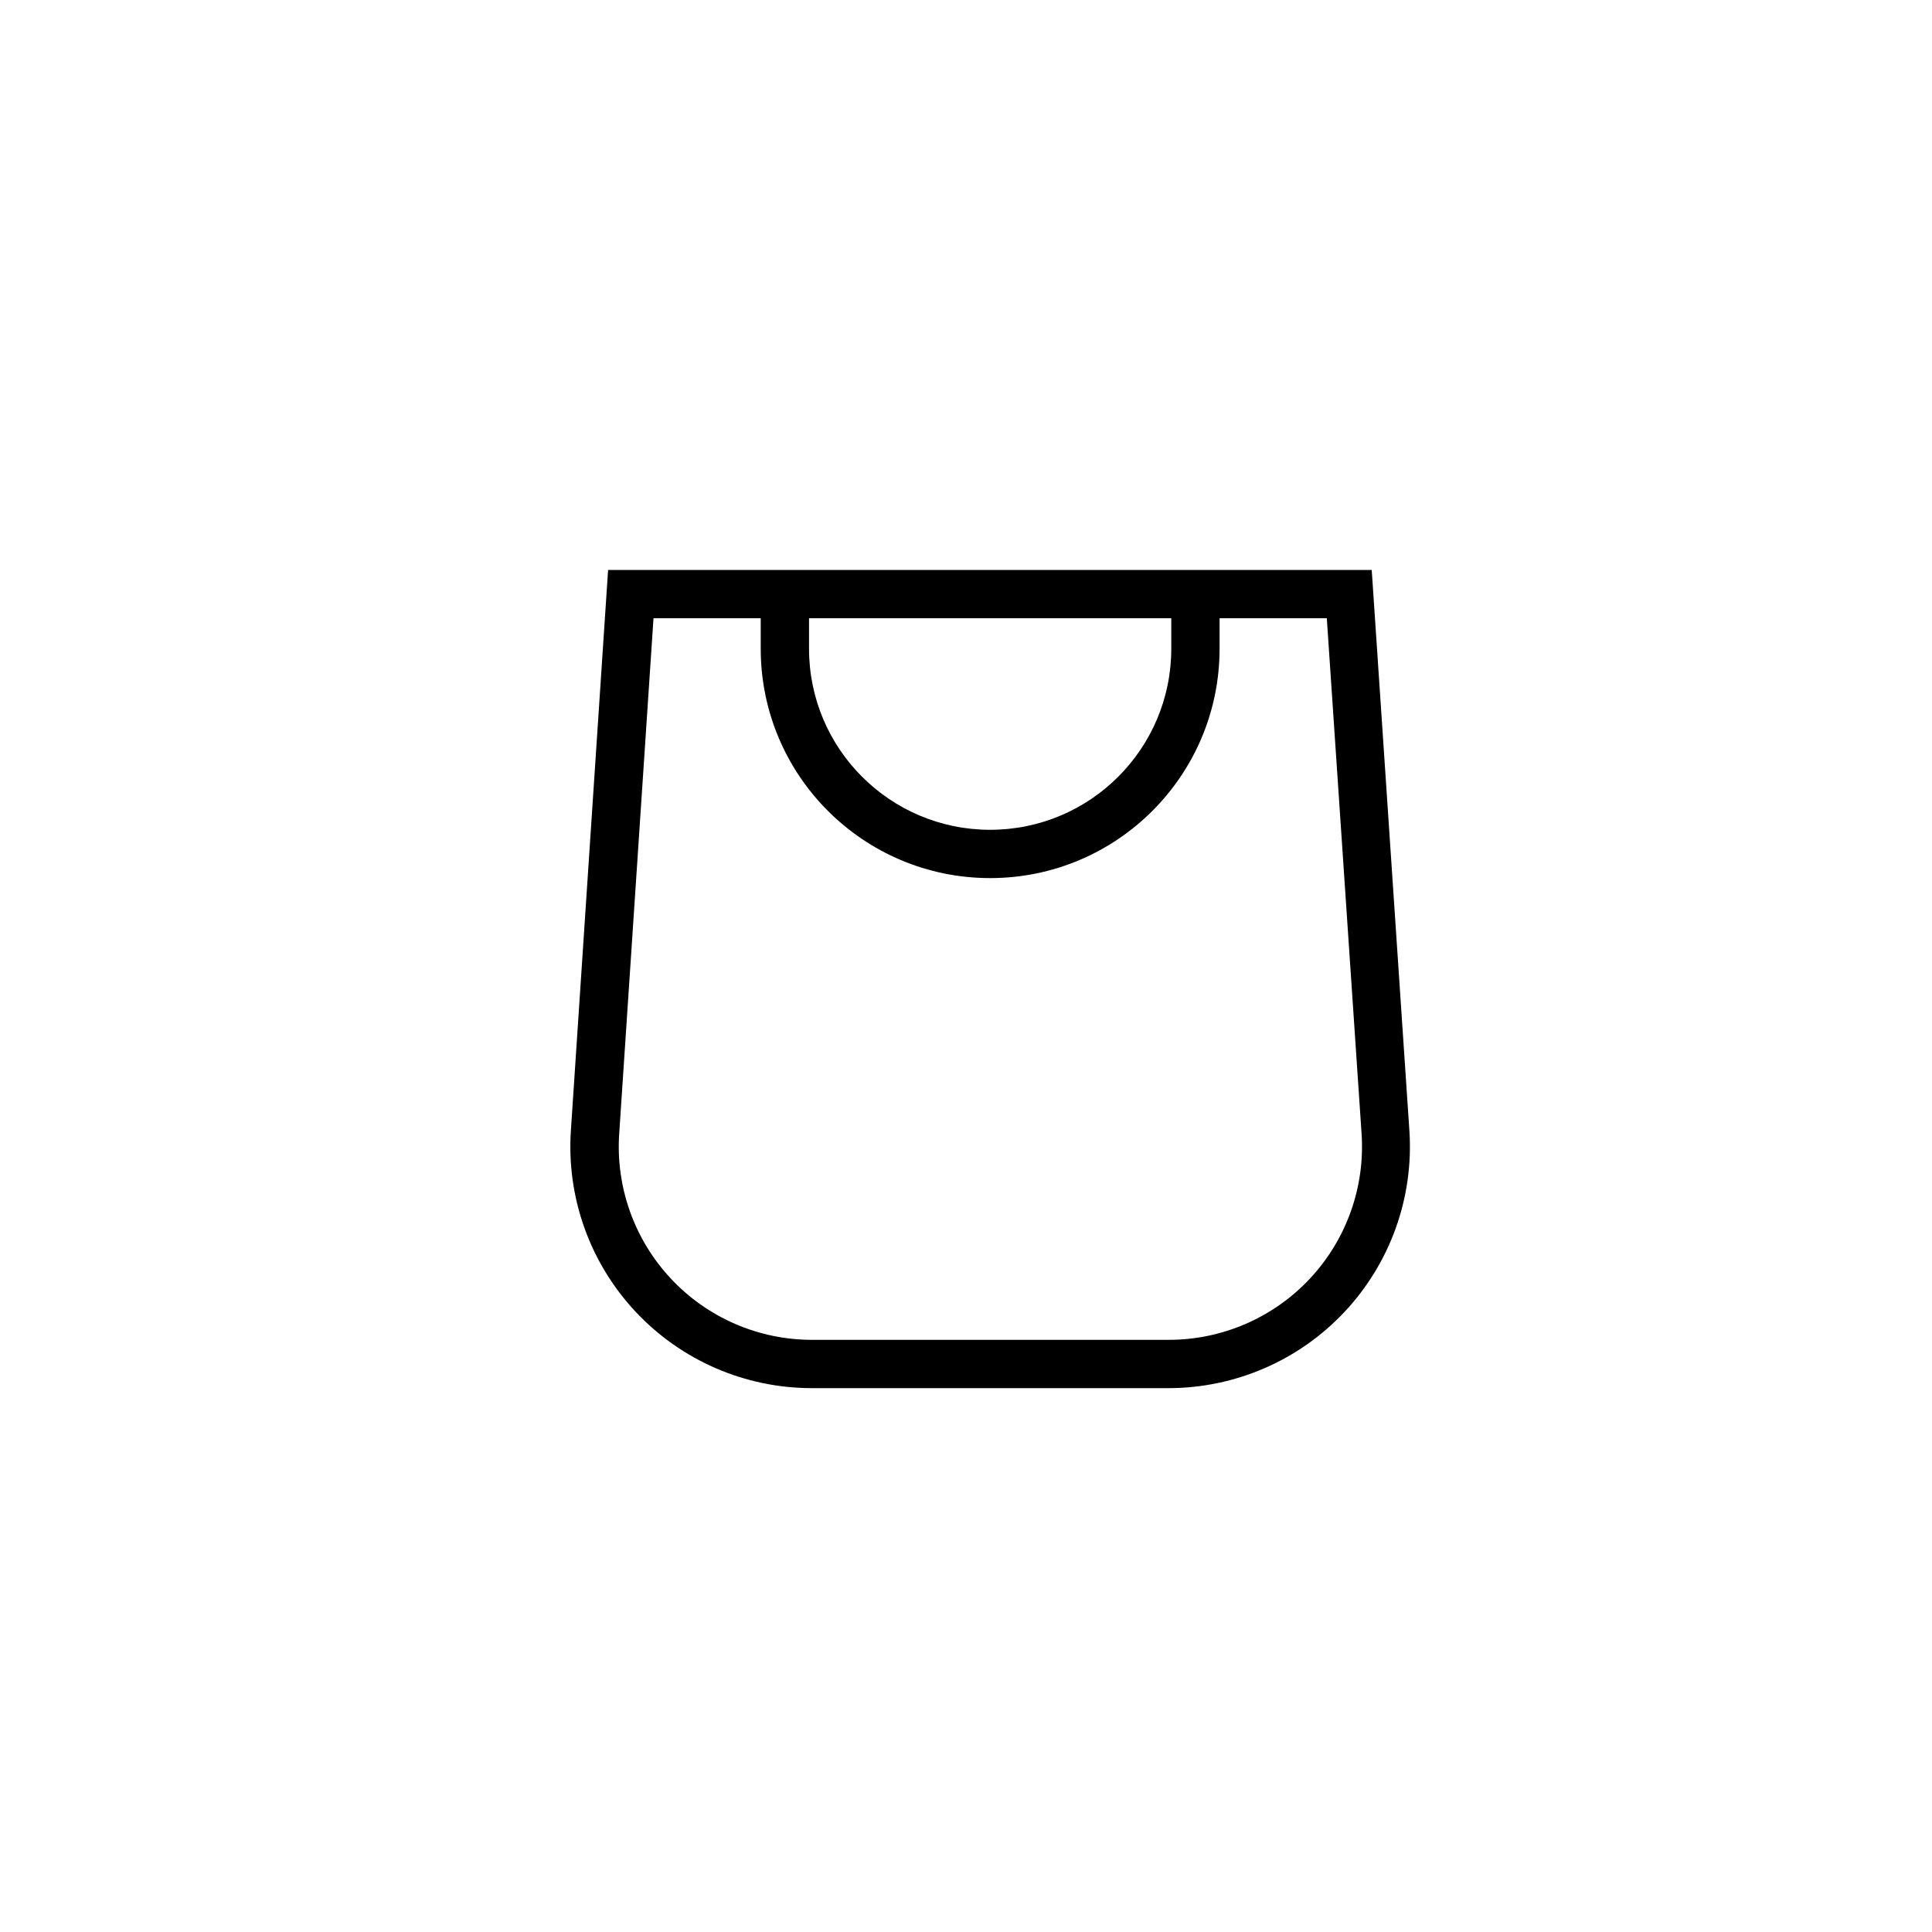
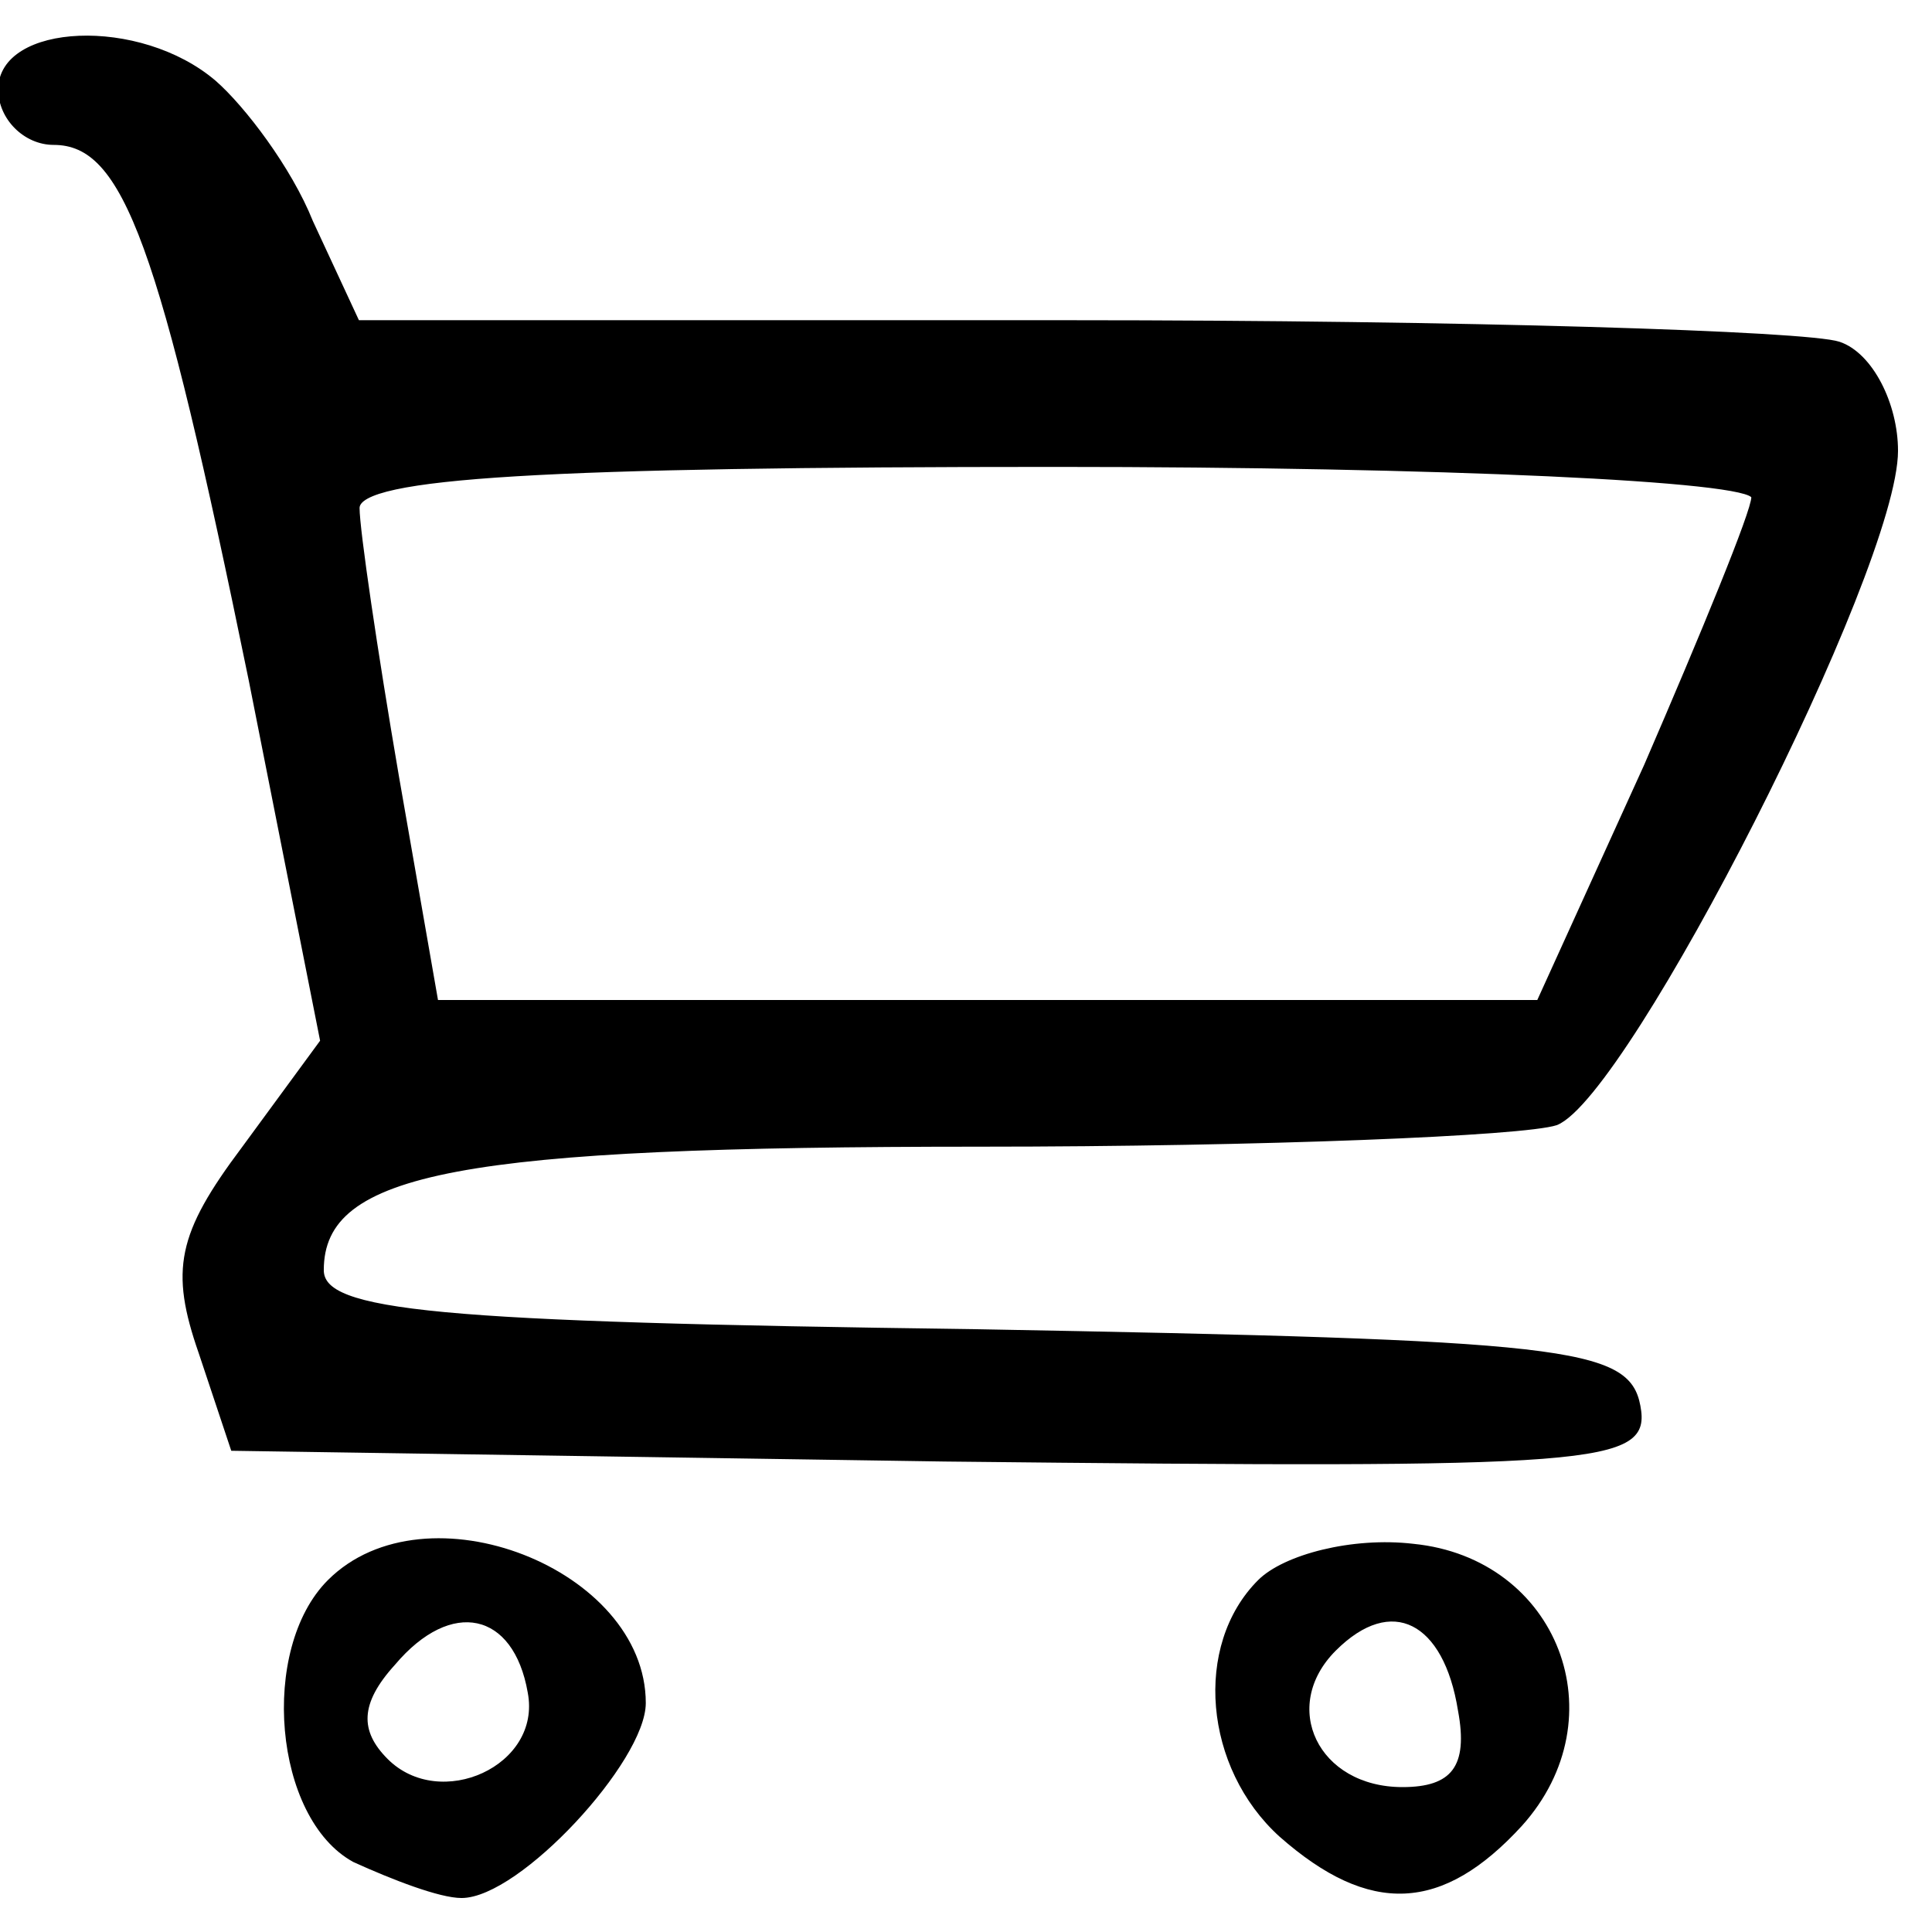
- <svg xmlns="http://www.w3.org/2000/svg" fill="none" class="icon icon-cart-empty" viewBox="0 0 40 40">
-   <path fill="currentColor" fill-rule="evenodd" d="M15.75 11.8h-3.16l-.77 11.6a5 5 0 0 0 4.99 5.34h7.38a5 5 0 0 0 4.99-5.33L28.4 11.8zm0 1h-2.22l-.71 10.67a4 4 0 0 0 3.99 4.27h7.38a4 4 0 0 0 4-4.27l-.72-10.67h-2.22v.63a4.75 4.75 0 1 1-9.5 0zm8.5 0h-7.5v.63a3.75 3.75 0 1 0 7.5 0z" />
+ <svg xmlns="http://www.w3.org/2000/svg" class="icon icon-cart-empty" aria-hidden="true" focusable="false" role="presentation" width="54pt" height="54pt" viewBox="0 0 54 54" fill="none">
+   <g transform="translate(0,54) scale(0.1,-0.1)" fill="currentColor" stroke="currentColor">
+     <path d="M0 515 c0 -8 7 -15 15 -15 20 0 30 -28 55 -150 l20 -101 -22 -30 c-18 -24 -20 -34 -12 -57 l9 -27 199 -3 c184 -2 197 -1 194 15 -3 16 -20 18 -186 21 -151 2 -182 5 -182 17 0 28 39 35 184 35 79 0 152 3 161 6 20 8 95 155 95 188 0 13 -7 27 -16 30 -9 3 -105 6 -215 6 l-199 0 -13 28 c-6 15 -19 32 -27 39 -21 18 -60 16 -60 -2z m490 -114 c0 -4 -14 -38 -30 -75 l-30 -66 -154 0 -154 0 -11 63 c-6 35 -11 69 -11 75 0 9 53 12 195 12 107 0 195 -4 195 -9z" />
+     <path d="M92 98 c-19 -19 -15 -66 7 -78 11 -5 24 -10 30 -10 16 0 51 38 51 54 0 37 -61 61 -88 34z m56 -31 c4 -21 -25 -34 -40 -19 -8 8 -8 16 2 27 16 19 34 15 38 -8z" />
+     <path d="M352 98 c-18 -18 -15 -52 6 -71 25 -22 45 -21 67 3 27 30 10 74 -30 78 -17 2 -36 -3 -43 -10z m56 -36 c3 -16 -2 -22 -16 -22 -24 0 -35 23 -19 39 16 16 31 8 35 -17z" />
+   </g>
</svg>
